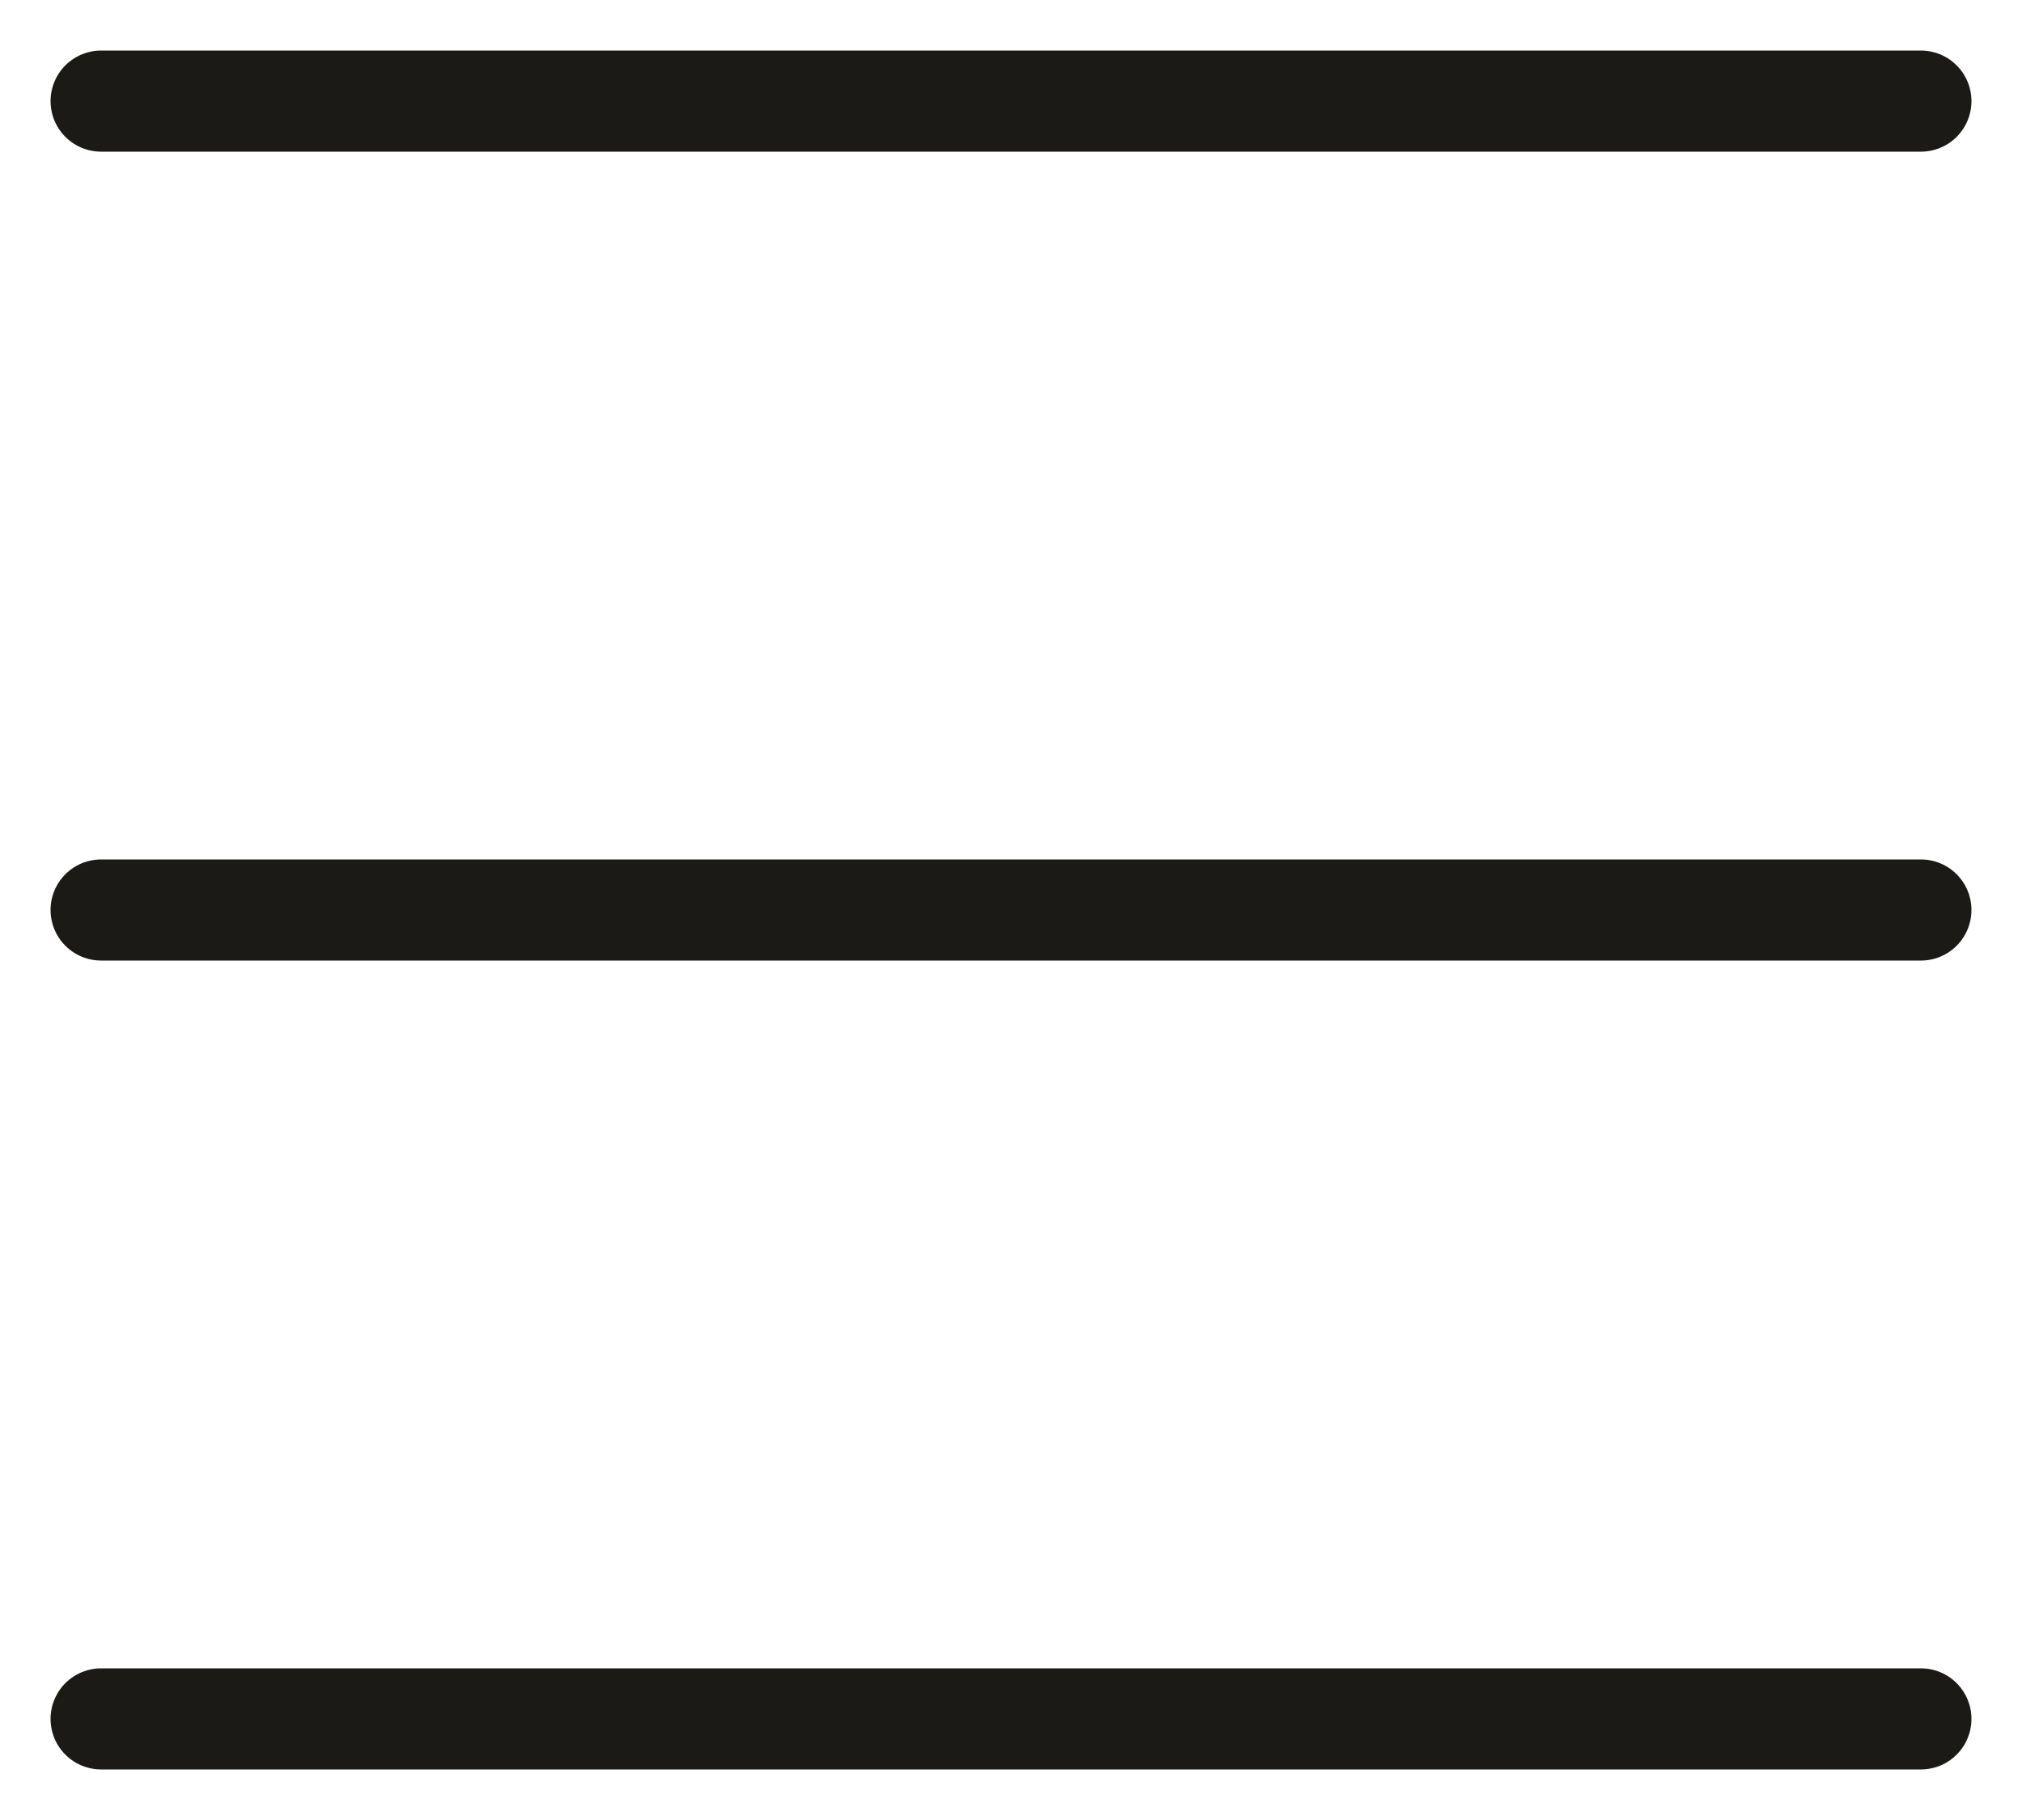
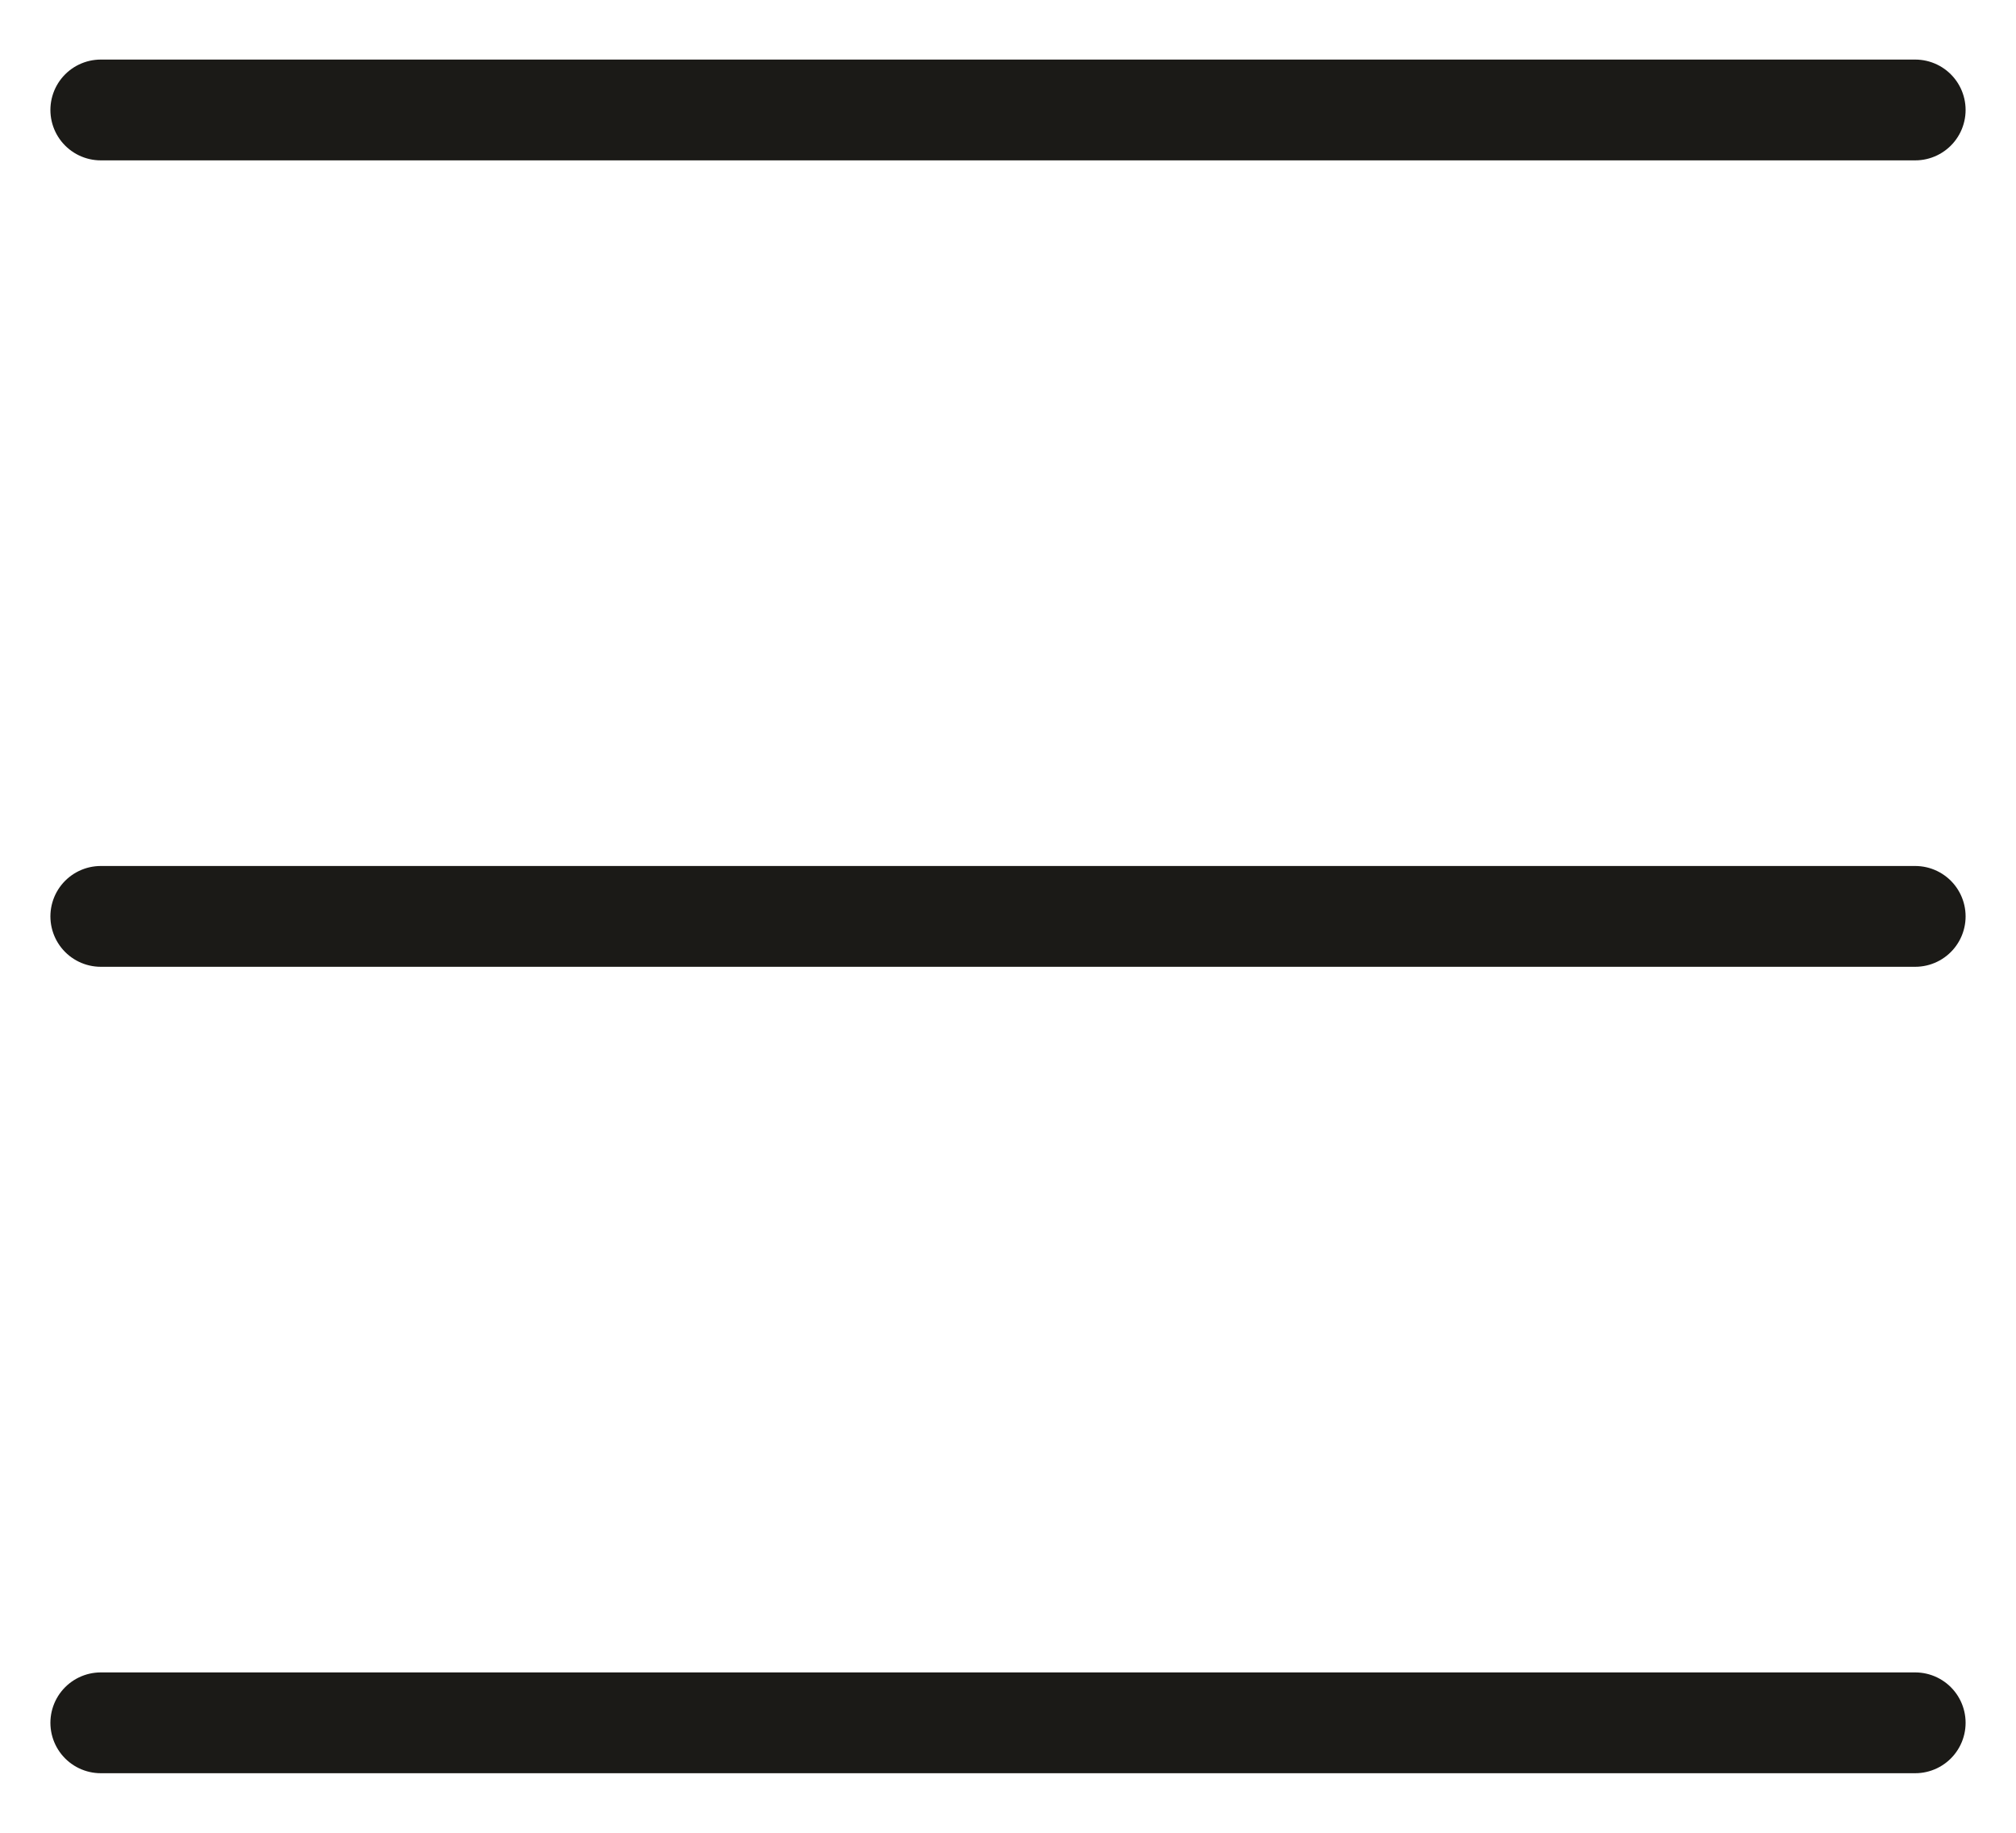
- <svg xmlns="http://www.w3.org/2000/svg" width="20" height="18" viewBox="0 0 20 18" fill="none">
+ <svg xmlns="http://www.w3.org/2000/svg" width="22" height="20" viewBox="0 0 20 18" fill="none">
  <path d="M1 1H19M1 17H19M1 9H19" stroke="#1B1A17" stroke-linecap="round" stroke-linejoin="round" />
</svg>
